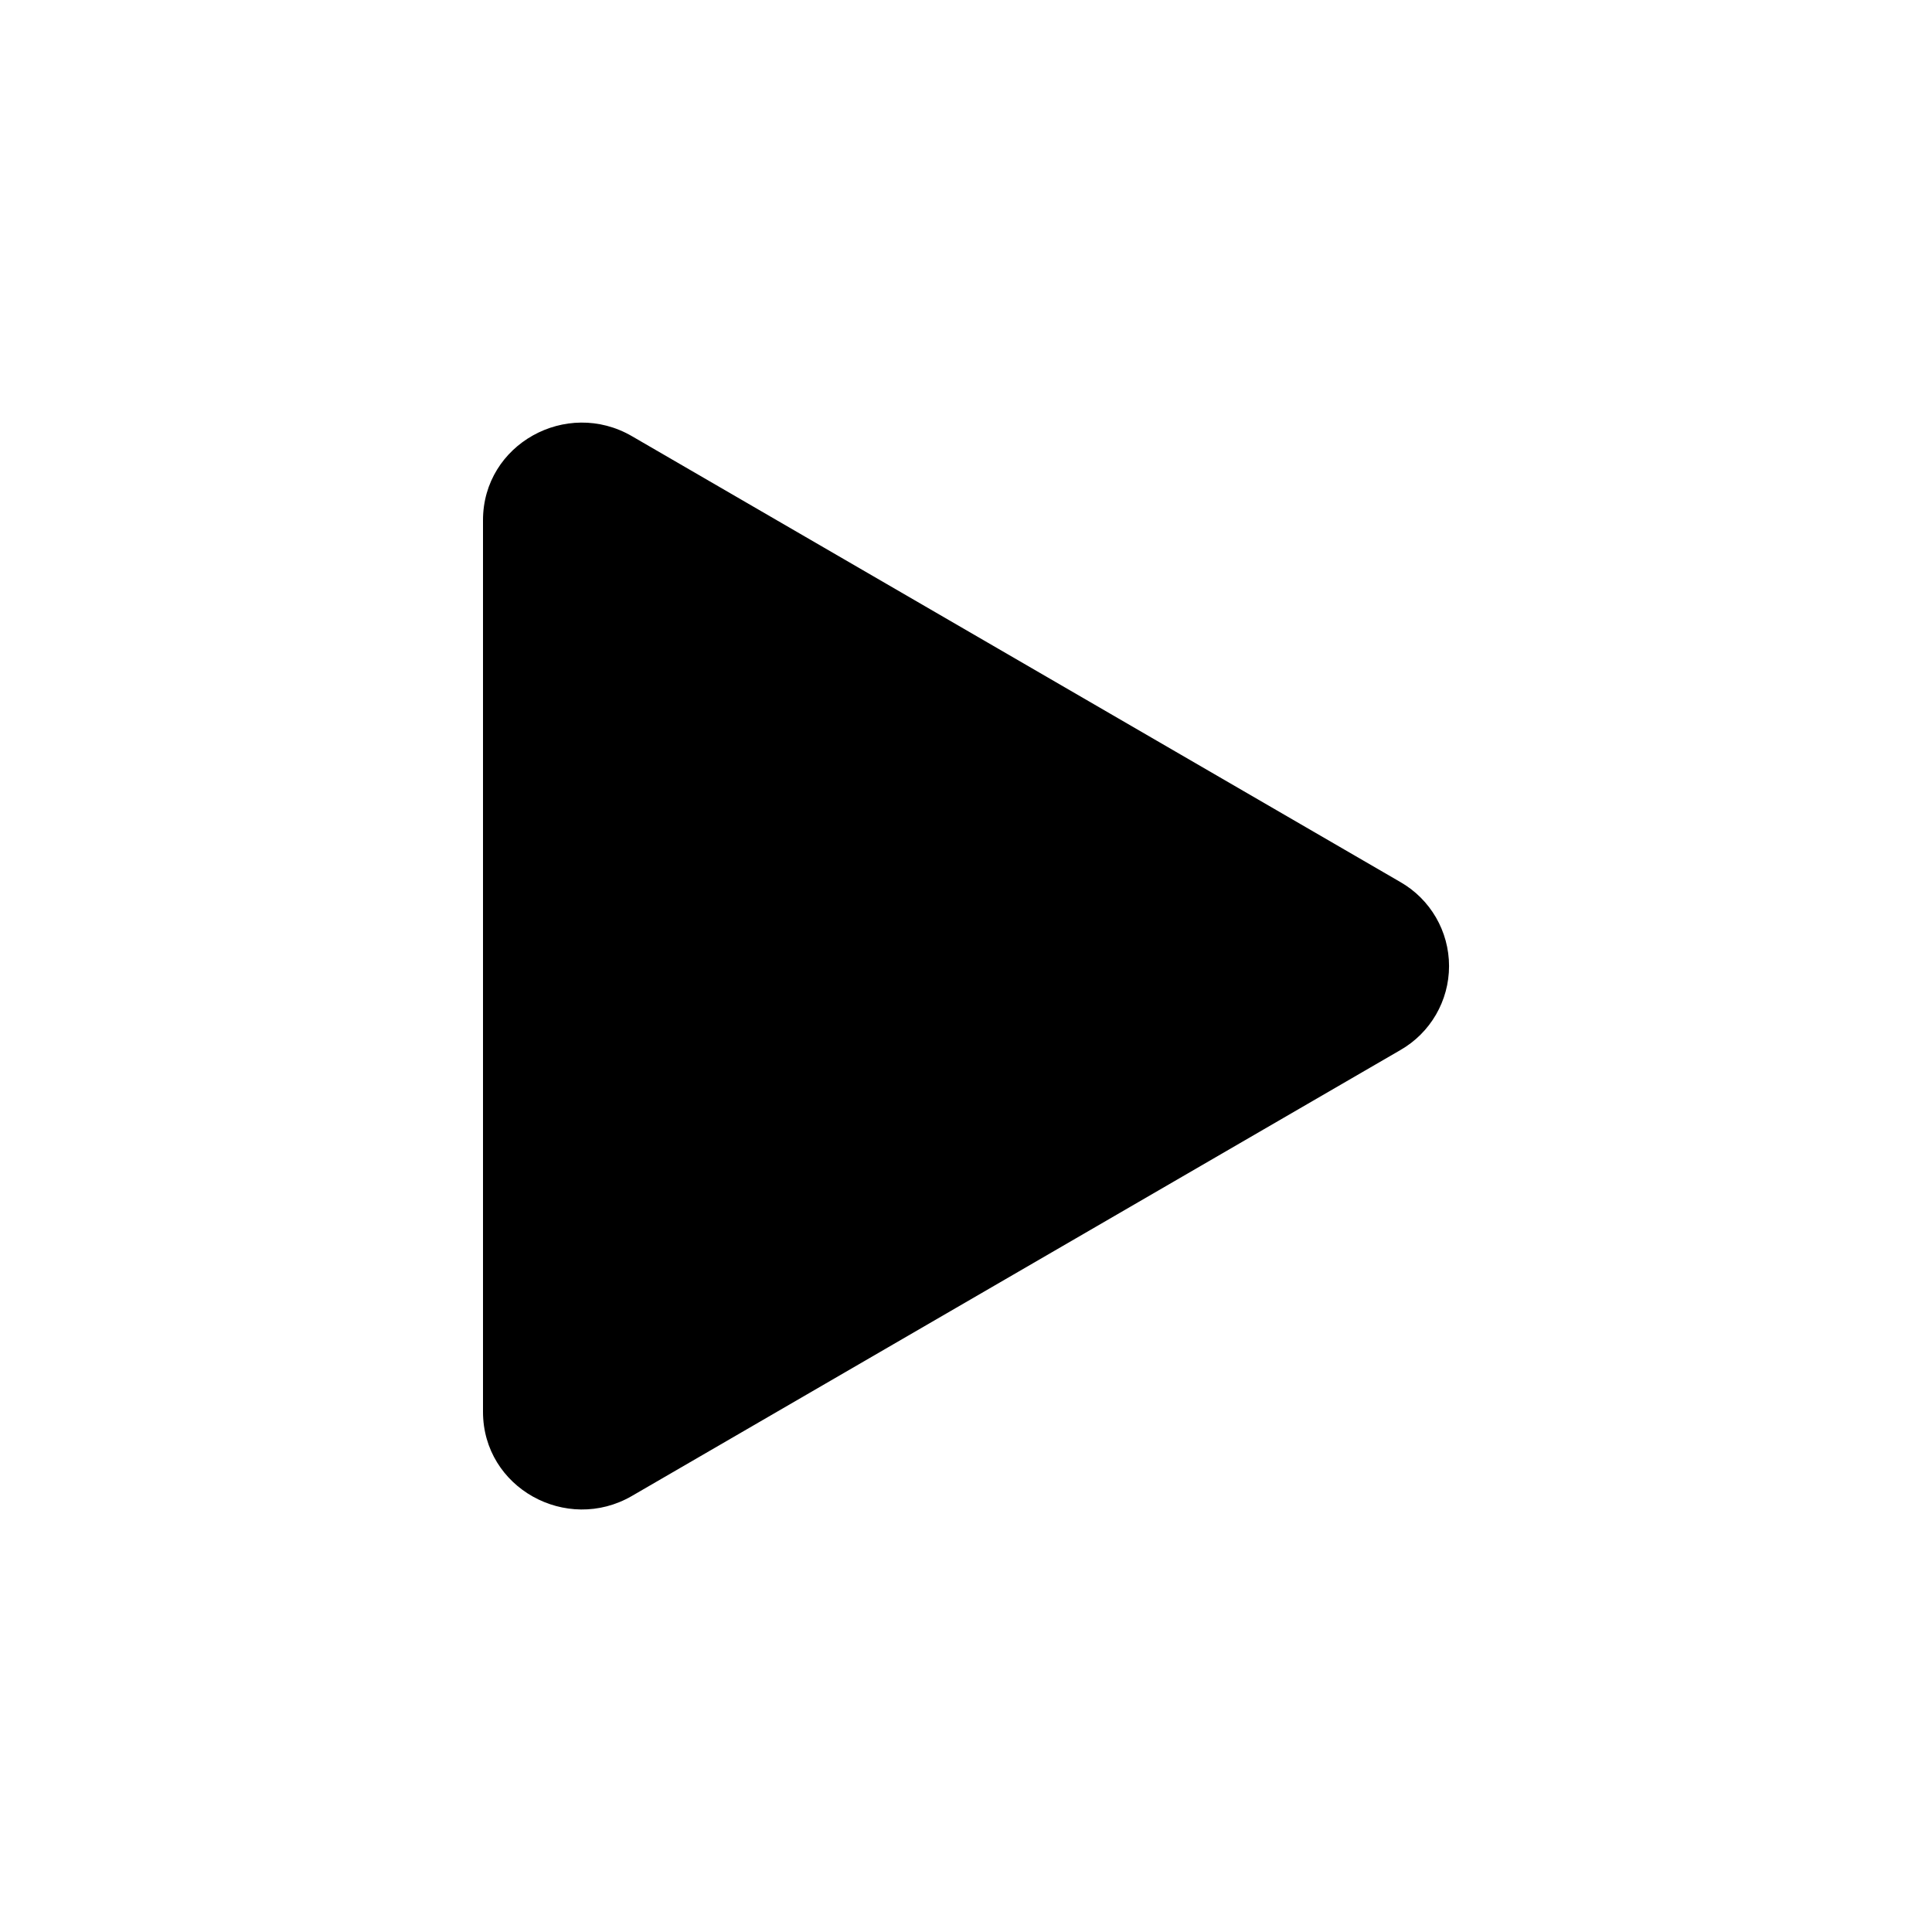
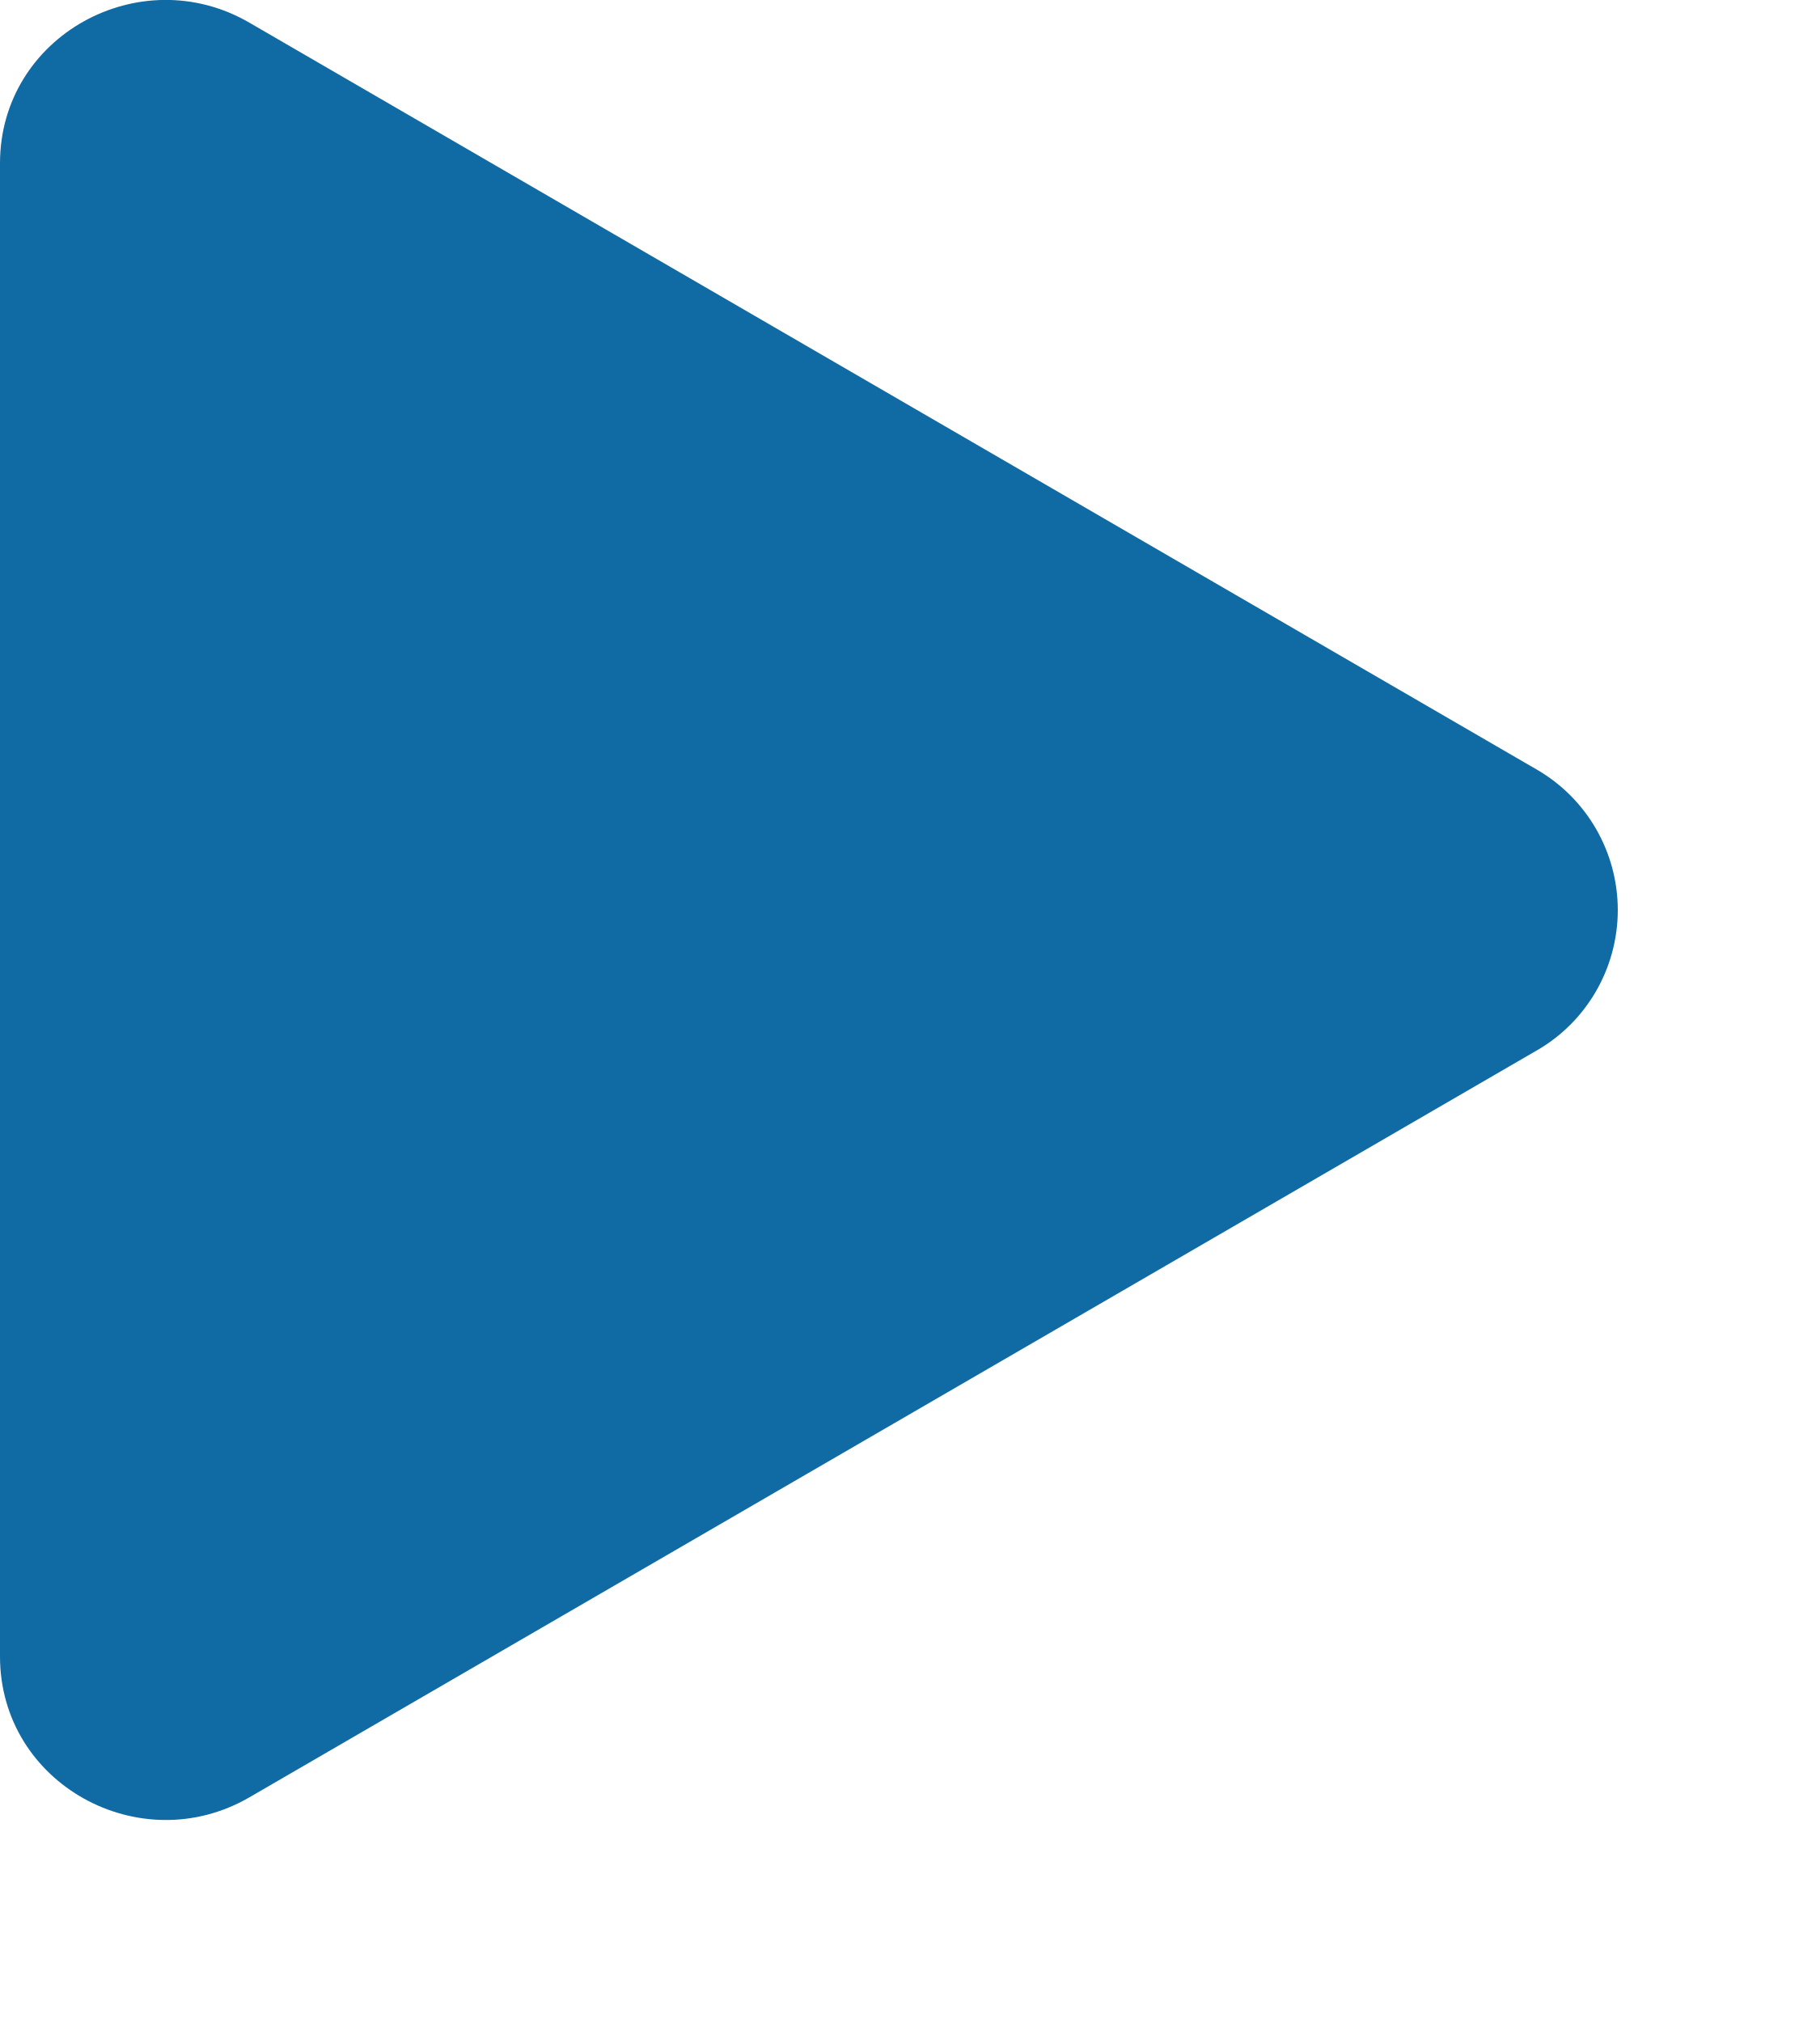
- <svg xmlns="http://www.w3.org/2000/svg" width="16" height="16" fill="currentColor" class="bi bi-play-fill" viewBox="0 0 16 16">
-   <path d="m11.596 8.697-6.363 3.692c-.54.313-1.233-.066-1.233-.697V4.308c0-.63.692-1.01 1.233-.696l6.363 3.692a.802.802 0 0 1 0 1.393z" />
+ <svg xmlns="http://www.w3.org/2000/svg" width="100%" height="100%" viewBox="0 0 9 10" version="1.1" xml:space="preserve" style="fill-rule:evenodd;clip-rule:evenodd;stroke-linejoin:round;stroke-miterlimit:2;">
+   <path d="M7.596,5.197l-6.363,3.692c-0.54,0.313 -1.233,-0.066 -1.233,-0.697l0,-7.384c0,-0.63 0.692,-1.01 1.233,-0.696l6.363,3.692c0.25,0.143 0.404,0.409 0.404,0.697c0,0.287 -0.154,0.554 -0.404,0.696Z" style="fill:#106aa3;fill-rule:nonzero;" />
</svg>
